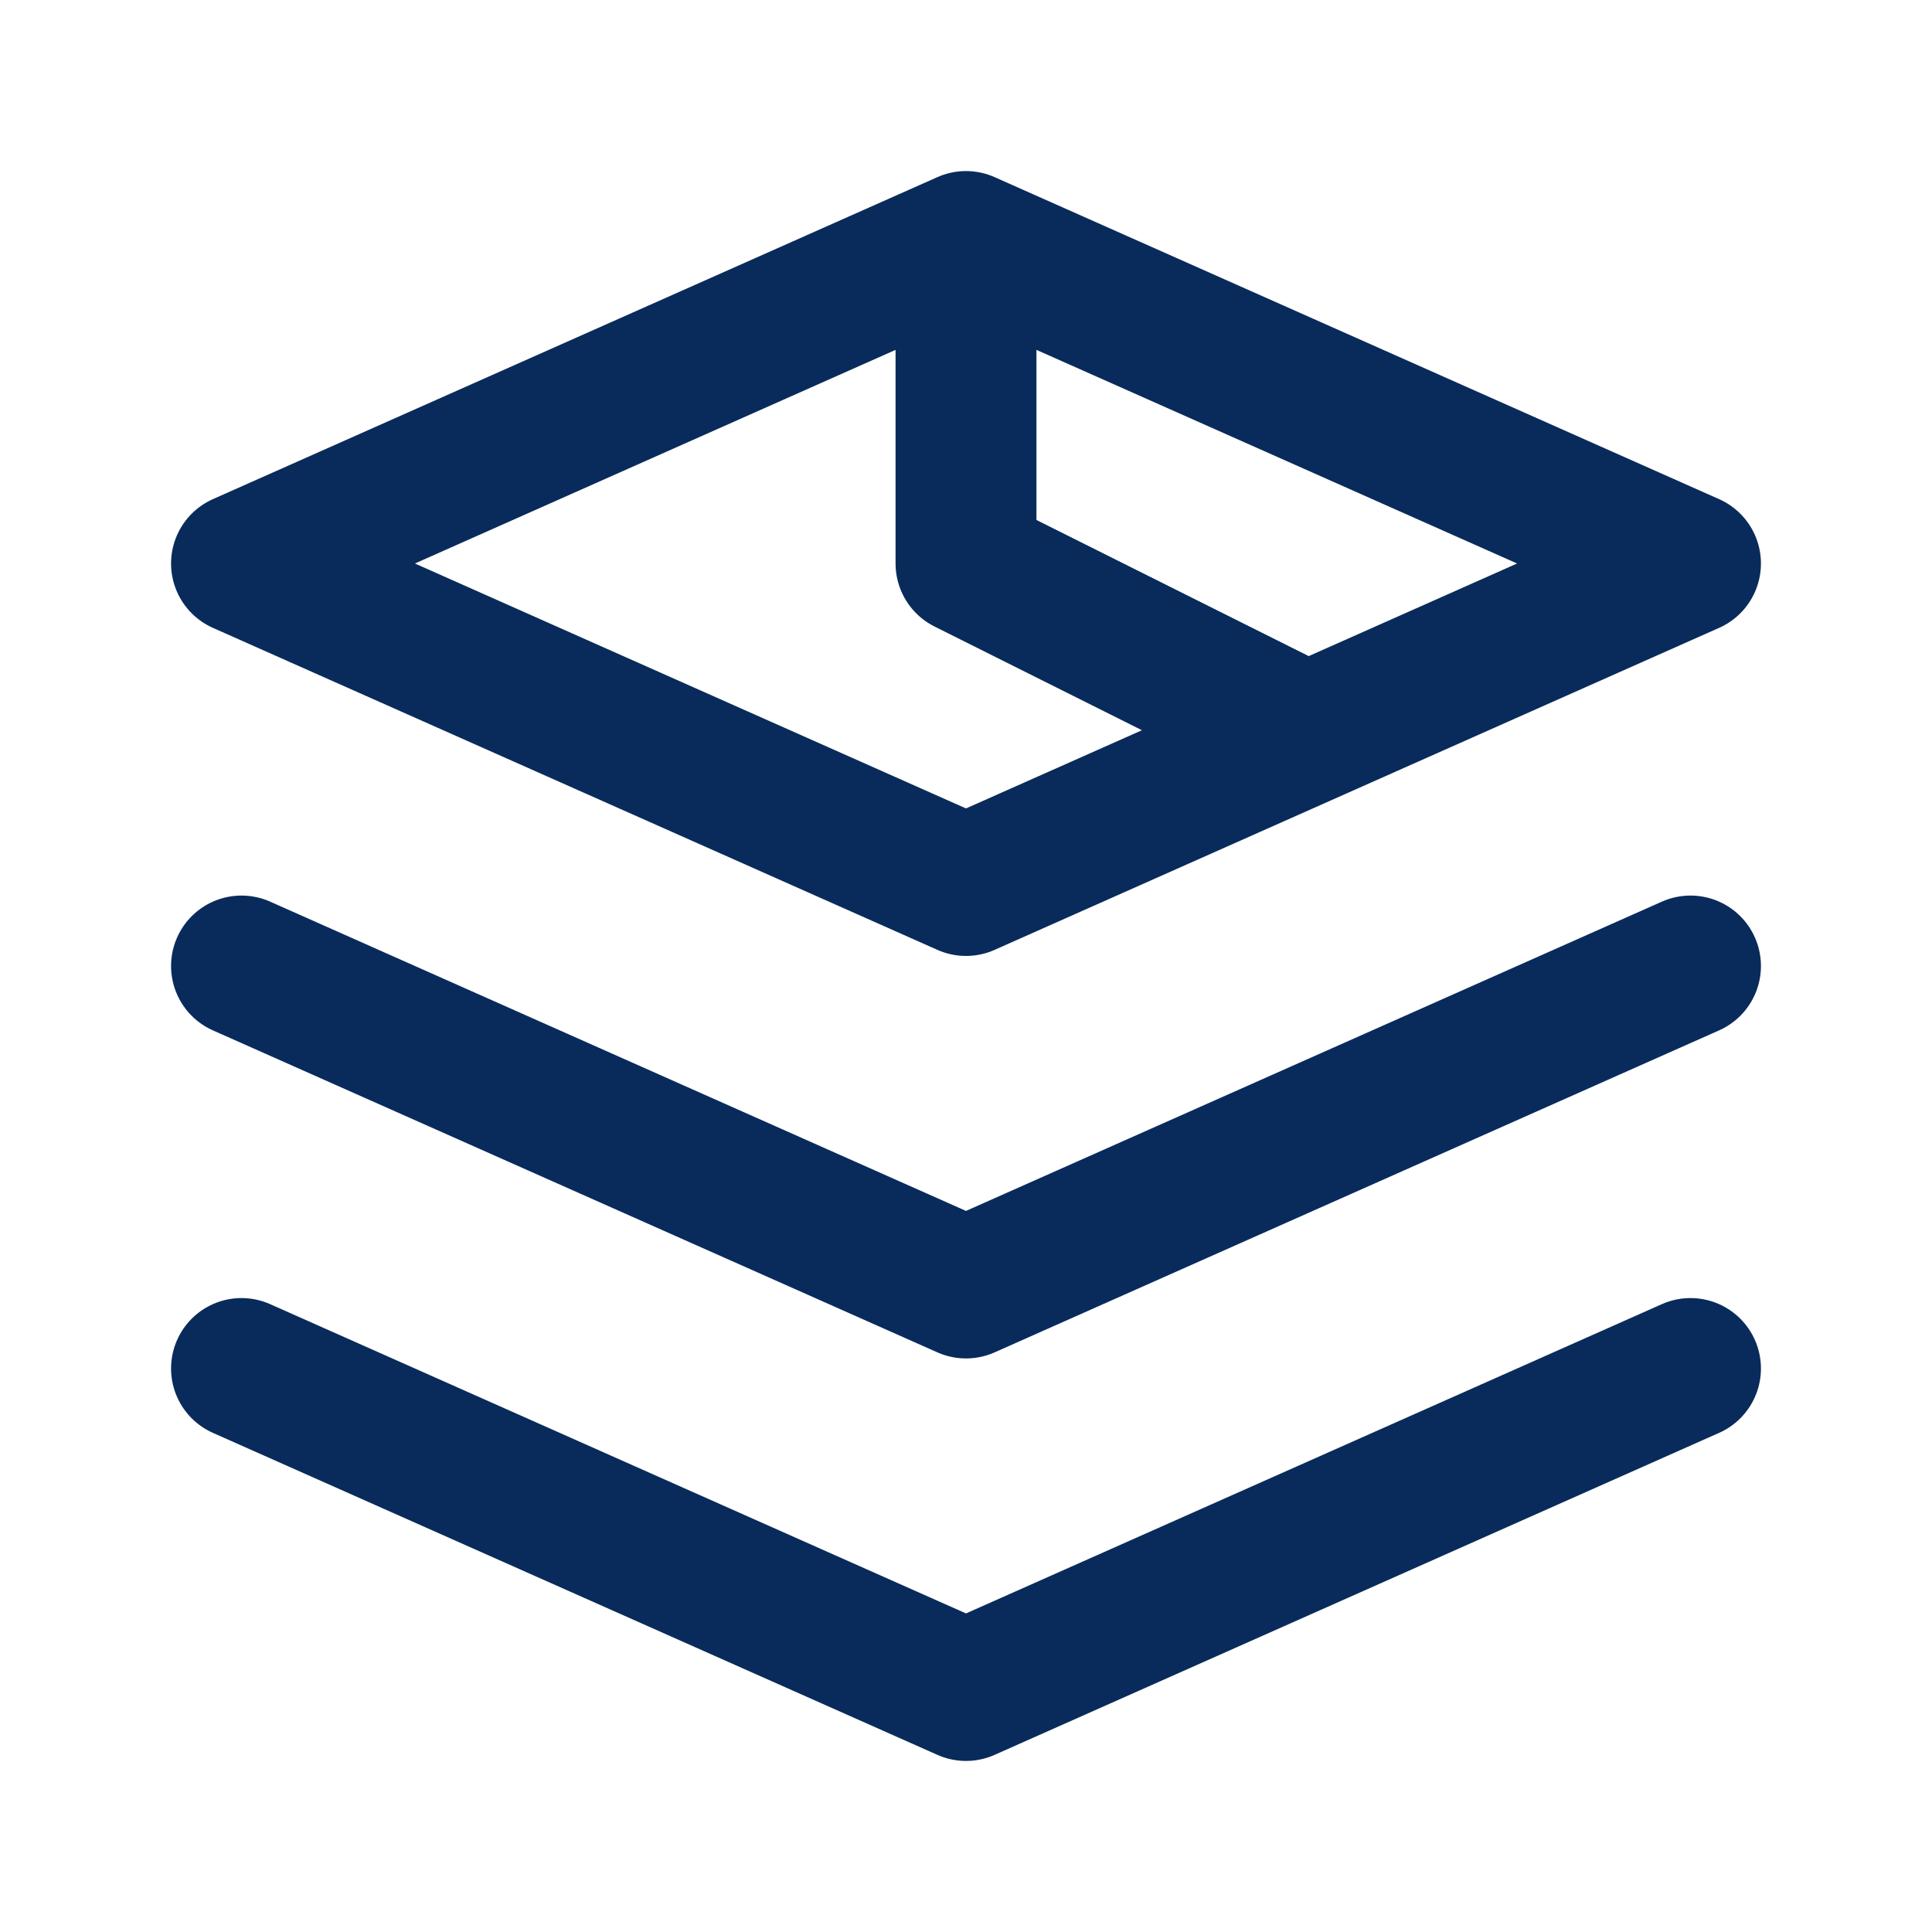
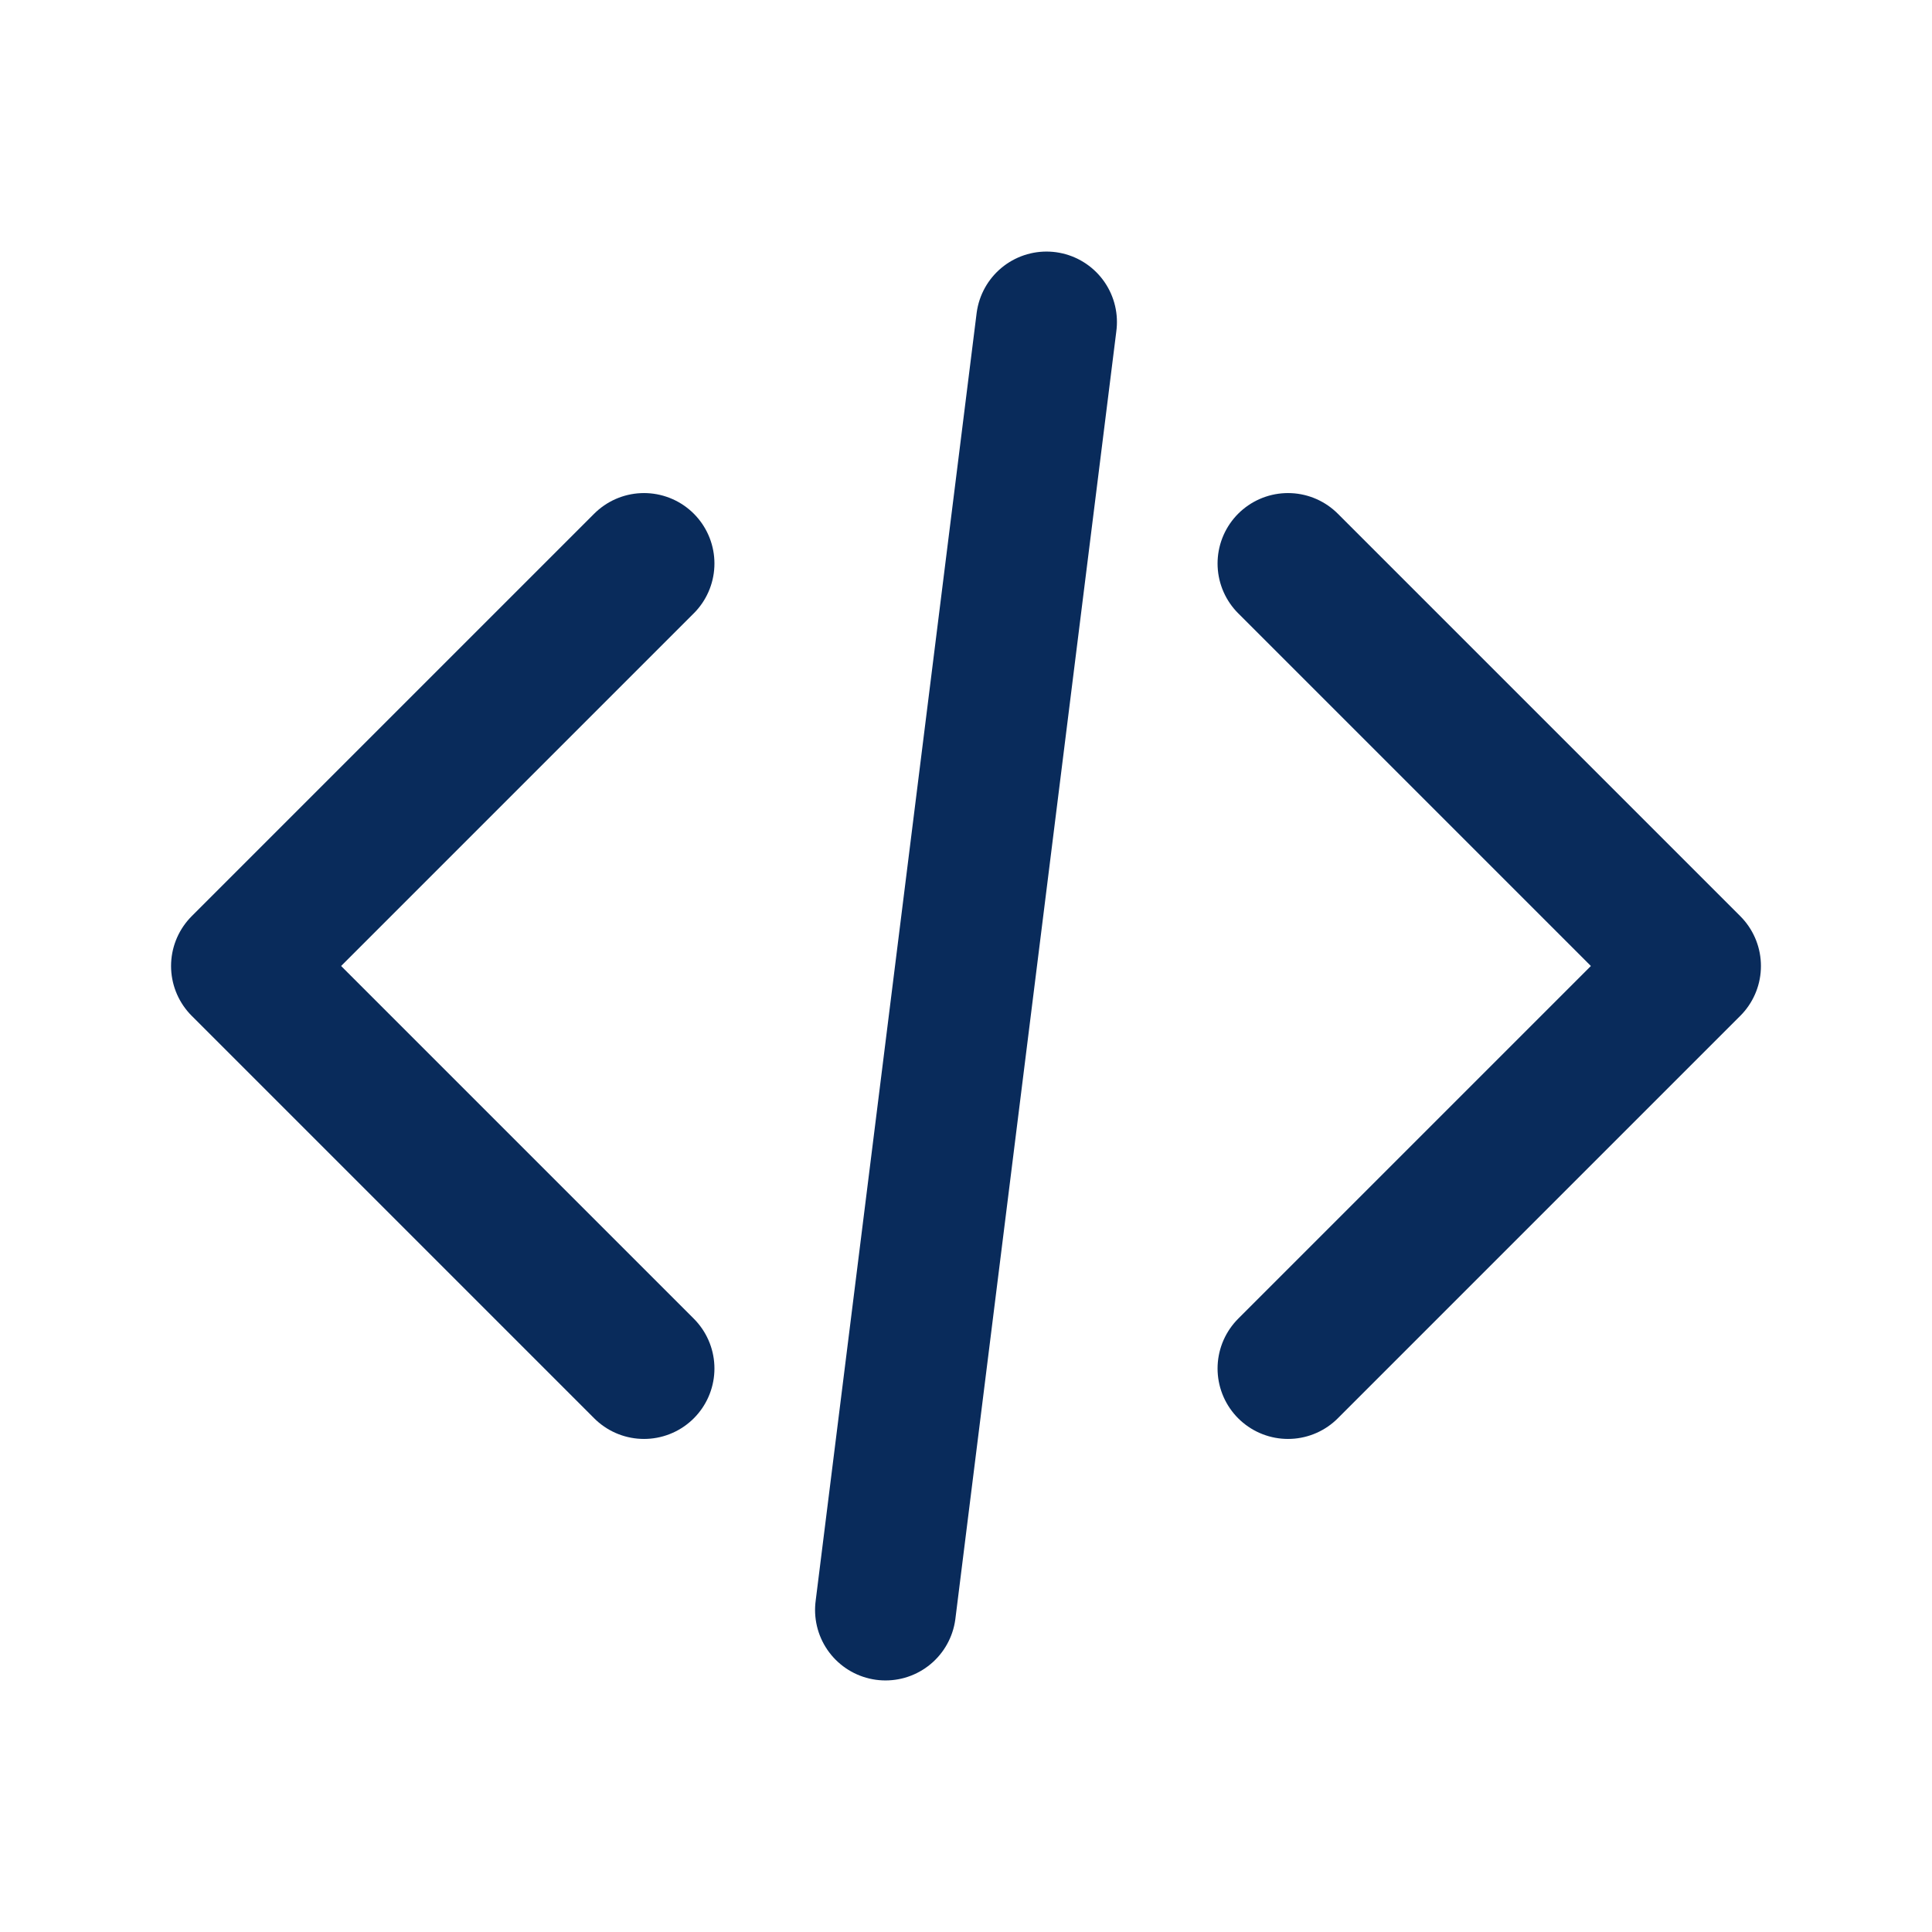
<svg xmlns="http://www.w3.org/2000/svg" width="24" height="24" viewBox="0 0 24 24" fill="none" stroke="currentColor" color="#092B5B" stroke-width="1.75" stroke-linecap="round" stroke-linejoin="round" role="img" aria-label="Build">
-   <path d="M3 7l9-4 9 4-9 4zM3 12l9 4 9-4M3 17l9 4 9-4M12 3v4l4 2" />
+   <path d="m8 7-5 5 5 5m8-10 5 5-5 5m-3-13-2 16" />
</svg>
